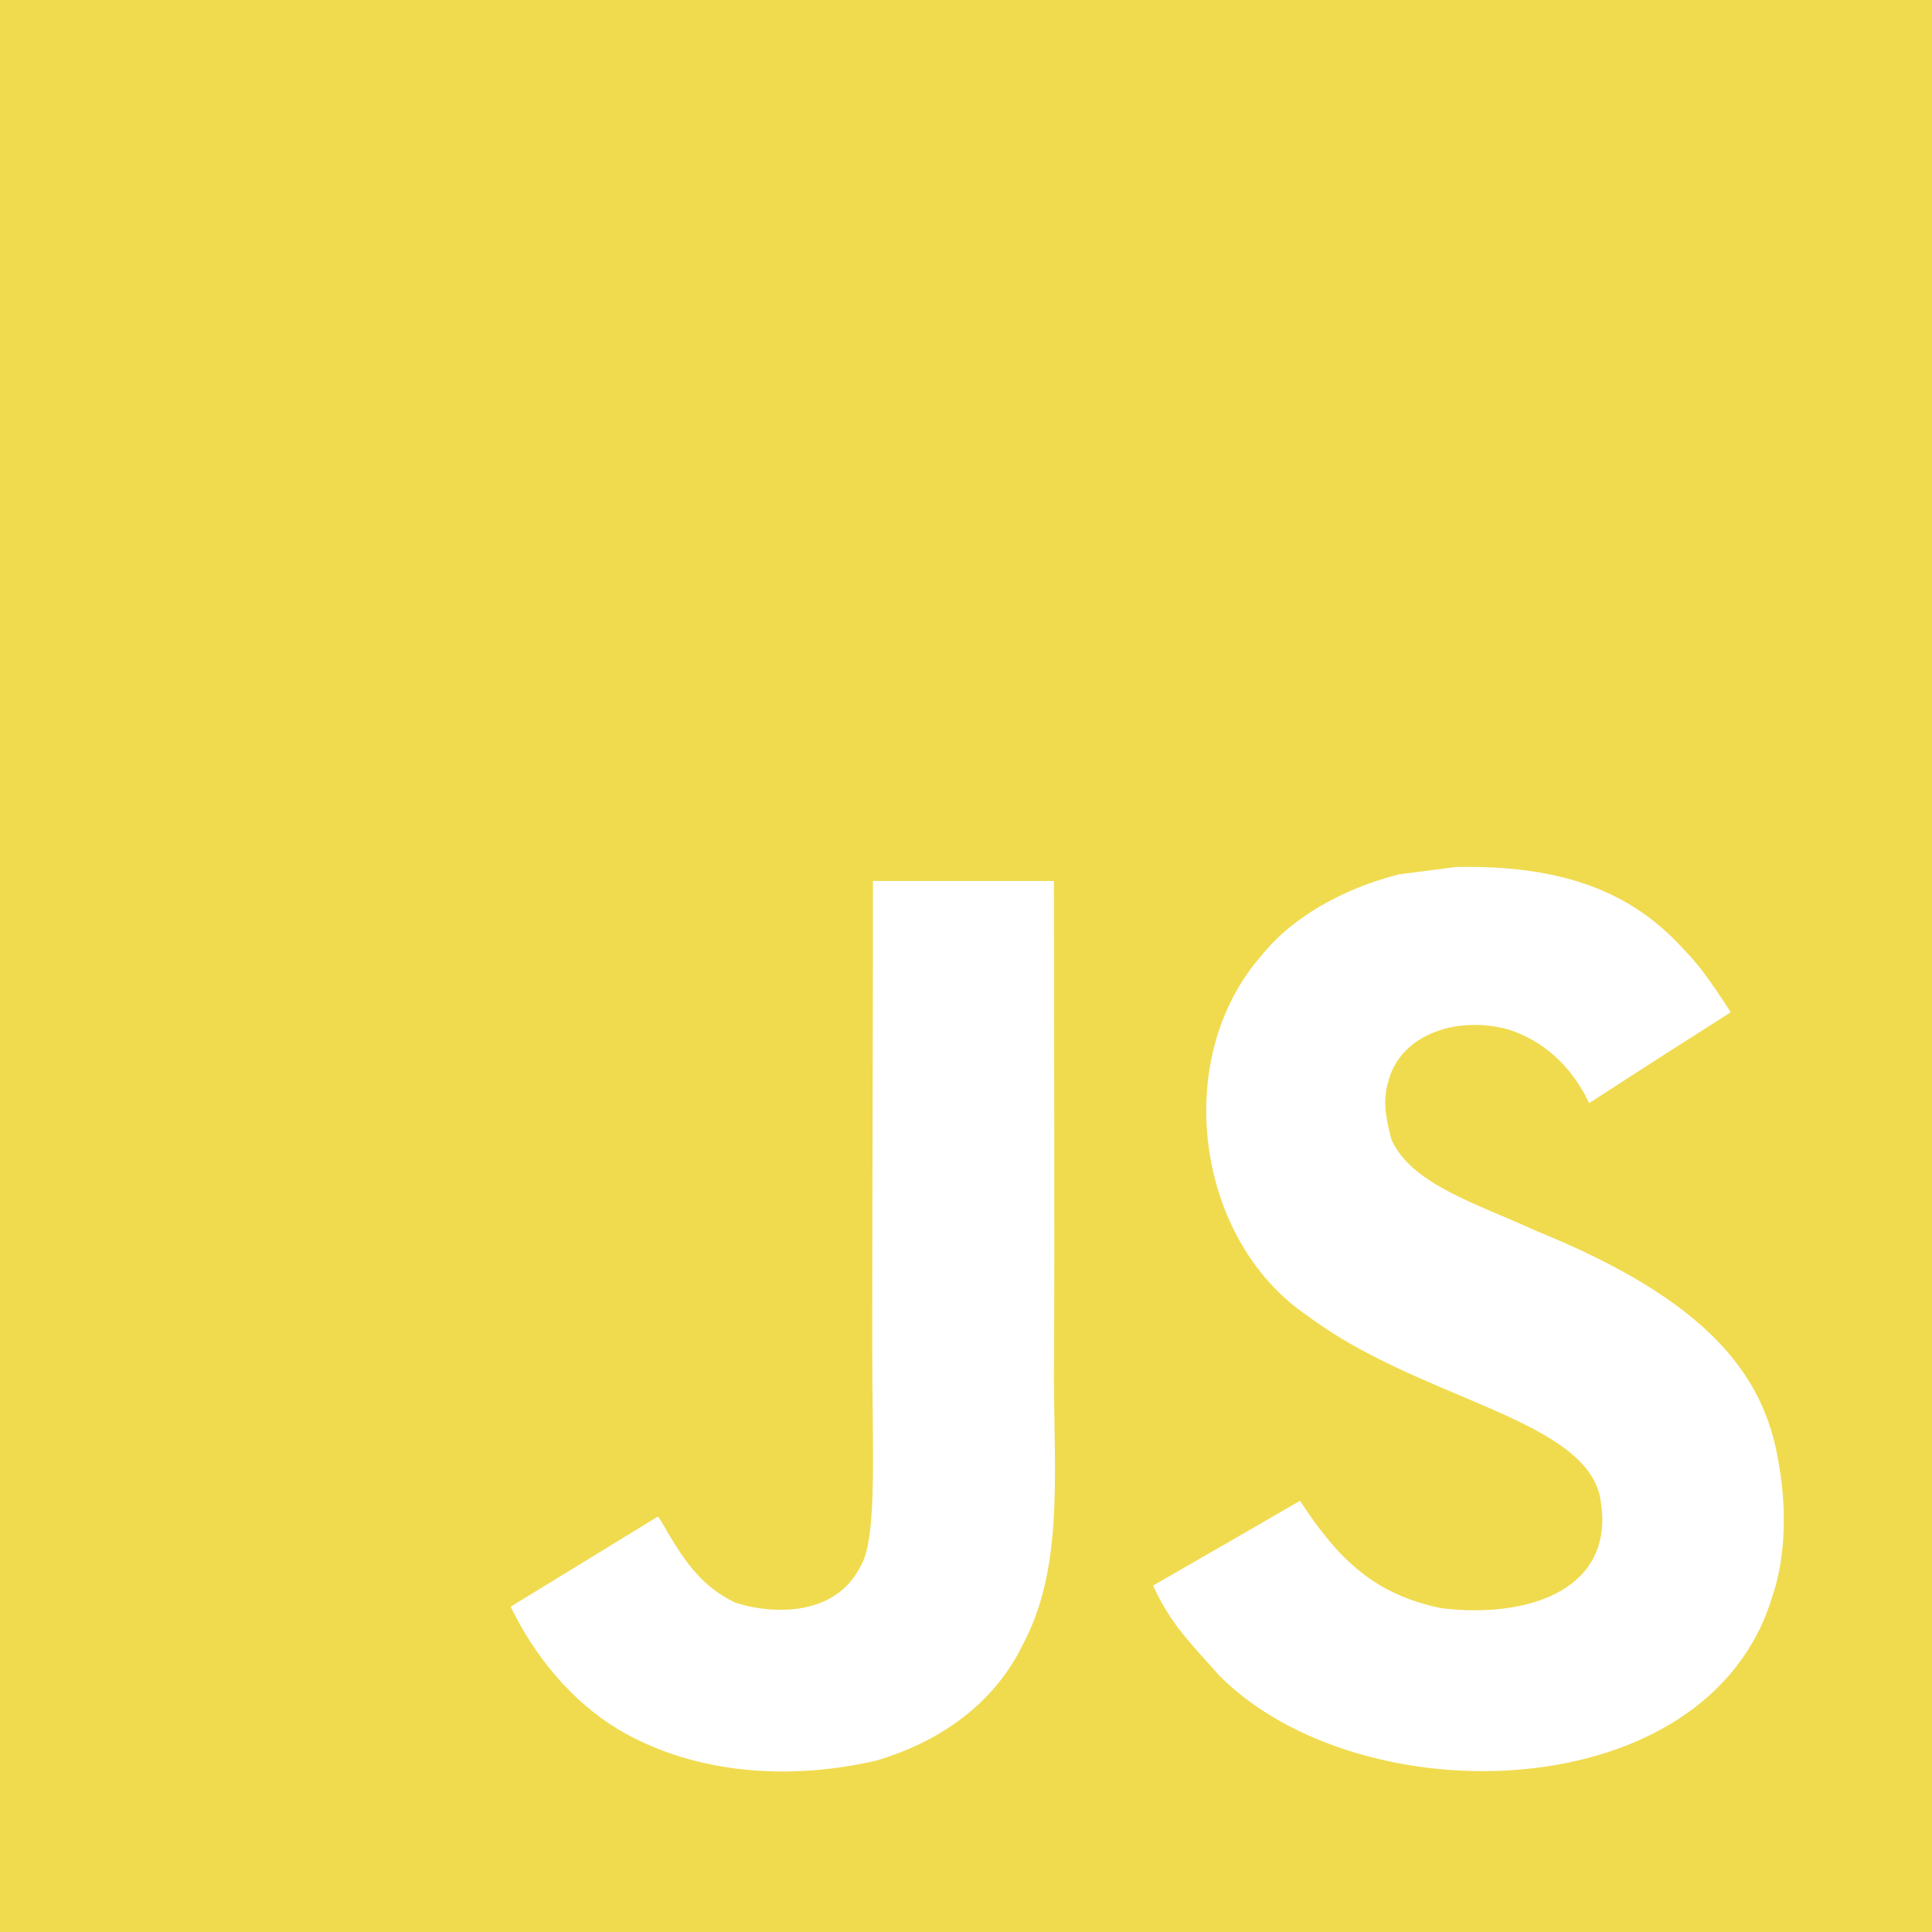
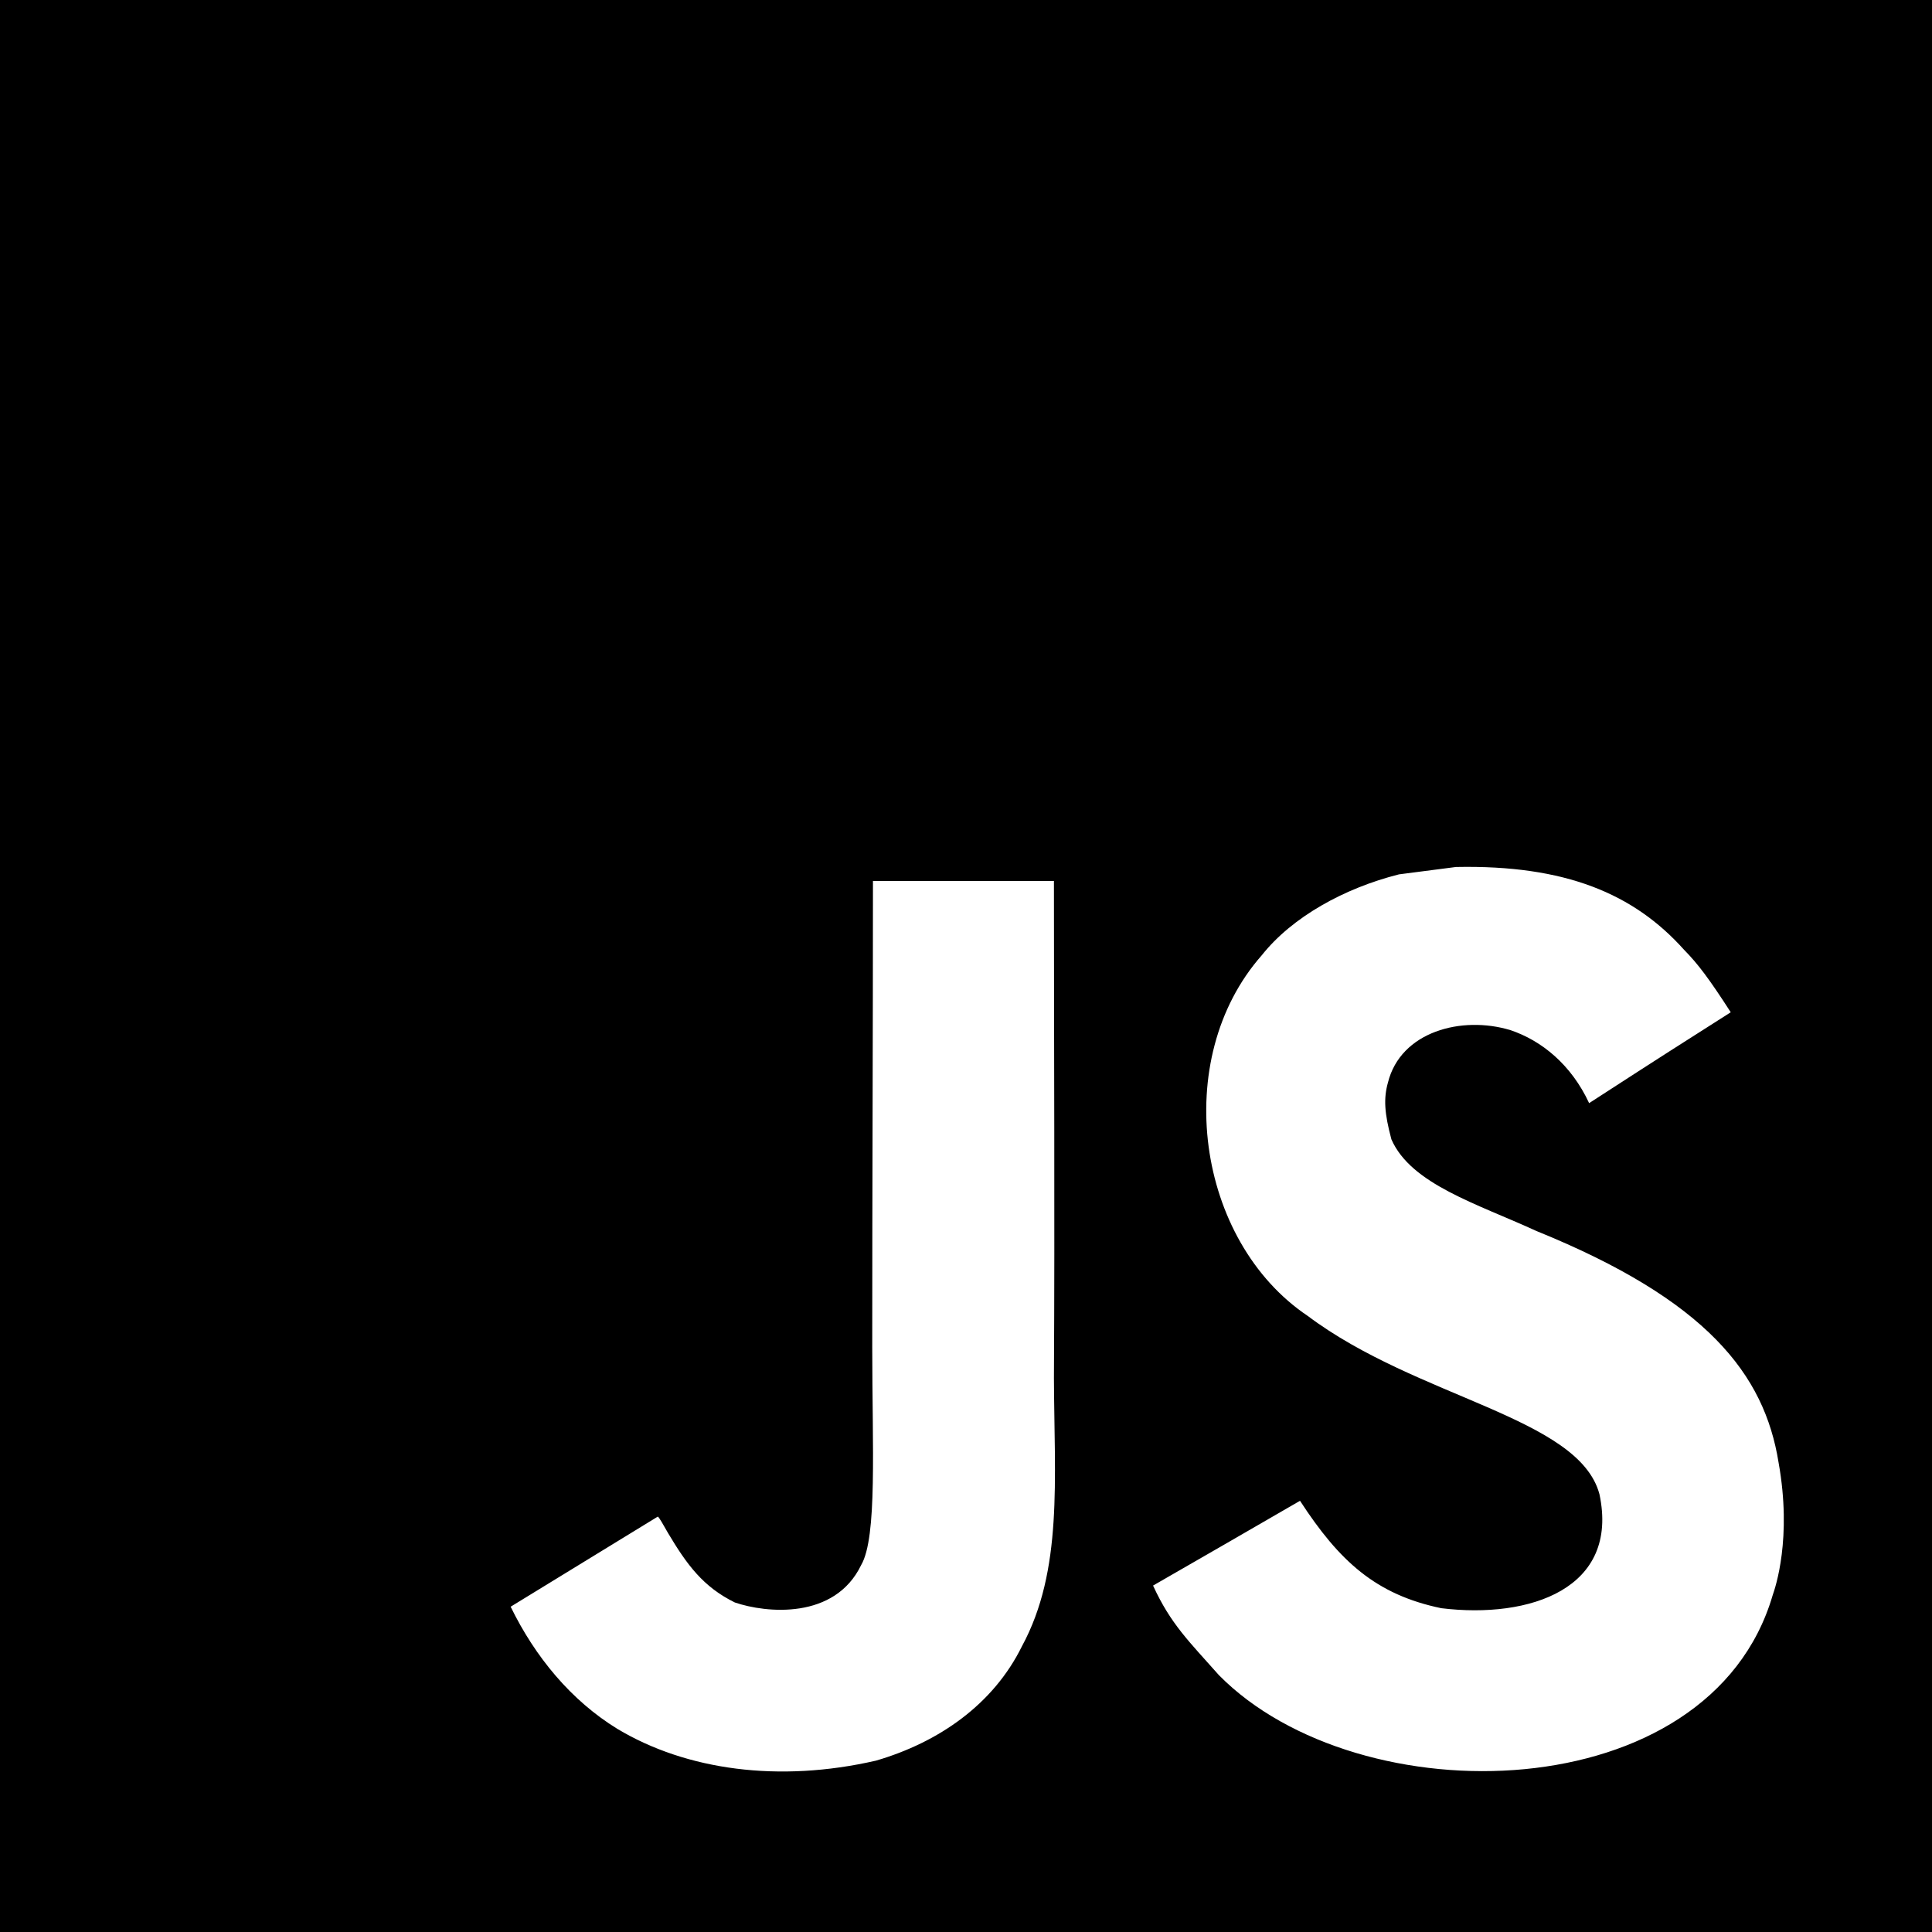
<svg xmlns="http://www.w3.org/2000/svg" width="125" height="125" viewBox="0 0 125 125" fill="none">
-   <path d="M0 0V125H125V0H0ZM66.119 106.513C64.274 110.262 60.752 112.725 56.671 113.914C50.4 115.354 44.402 114.533 39.94 111.855C36.954 110.023 34.622 107.203 33.039 103.954L42.559 98.124C42.642 98.159 42.892 98.611 43.226 99.195C44.44 101.229 45.487 102.669 47.545 103.68C49.567 104.37 54.006 104.811 55.72 101.253C56.767 99.443 56.434 93.625 56.434 87.188C56.433 77.073 56.48 67 56.48 57H68.189C68.189 68 68.249 78.418 68.189 89.152C68.214 95.732 68.785 101.598 66.119 106.513ZM114.693 103.205C110.623 117.127 87.931 117.579 78.863 108.381C76.947 106.216 75.746 105.085 74.603 102.586C79.422 99.814 79.422 99.814 84.111 97.101C86.658 101.016 89.013 103.169 93.25 104.05C98.998 104.752 104.781 102.777 103.484 96.672C102.151 91.686 91.714 90.473 84.611 85.141C77.4 80.298 75.71 68.53 81.636 61.806C83.611 59.319 86.979 57.463 90.513 56.571L94.201 56.094C101.282 55.951 105.708 57.821 108.957 61.449C109.861 62.365 110.599 63.353 111.979 65.494C108.207 67.898 108.219 67.875 102.816 71.373C101.662 68.887 99.747 67.327 97.723 66.649C94.581 65.697 90.619 66.732 89.797 70.052C89.512 71.075 89.571 72.027 90.024 73.717C91.297 76.62 95.569 77.882 99.401 79.643C110.432 84.117 114.157 88.914 115.073 94.624C115.955 99.54 114.86 102.729 114.693 103.205Z" fill="#F0DB4F" />
+   <path d="M0 0V125H125V0H0ZM66.119 106.513C64.274 110.262 60.752 112.725 56.671 113.914C50.4 115.354 44.402 114.533 39.94 111.855C36.954 110.023 34.622 107.203 33.039 103.954L42.559 98.124C42.642 98.159 42.892 98.611 43.226 99.195C44.44 101.229 45.487 102.669 47.545 103.68C49.567 104.37 54.006 104.811 55.72 101.253C56.767 99.443 56.434 93.625 56.434 87.188C56.433 77.073 56.48 67 56.48 57H68.189C68.189 68 68.249 78.418 68.189 89.152C68.214 95.732 68.785 101.598 66.119 106.513ZM114.693 103.205C110.623 117.127 87.931 117.579 78.863 108.381C76.947 106.216 75.746 105.085 74.603 102.586C79.422 99.814 79.422 99.814 84.111 97.101C86.658 101.016 89.013 103.169 93.25 104.05C98.998 104.752 104.781 102.777 103.484 96.672C102.151 91.686 91.714 90.473 84.611 85.141C77.4 80.298 75.71 68.53 81.636 61.806C83.611 59.319 86.979 57.463 90.513 56.571L94.201 56.094C101.282 55.951 105.708 57.821 108.957 61.449C109.861 62.365 110.599 63.353 111.979 65.494C108.207 67.898 108.219 67.875 102.816 71.373C101.662 68.887 99.747 67.327 97.723 66.649C94.581 65.697 90.619 66.732 89.797 70.052C89.512 71.075 89.571 72.027 90.024 73.717C91.297 76.62 95.569 77.882 99.401 79.643C110.432 84.117 114.157 88.914 115.073 94.624C115.955 99.54 114.86 102.729 114.693 103.205Z" fill="currentColor" />
</svg>
